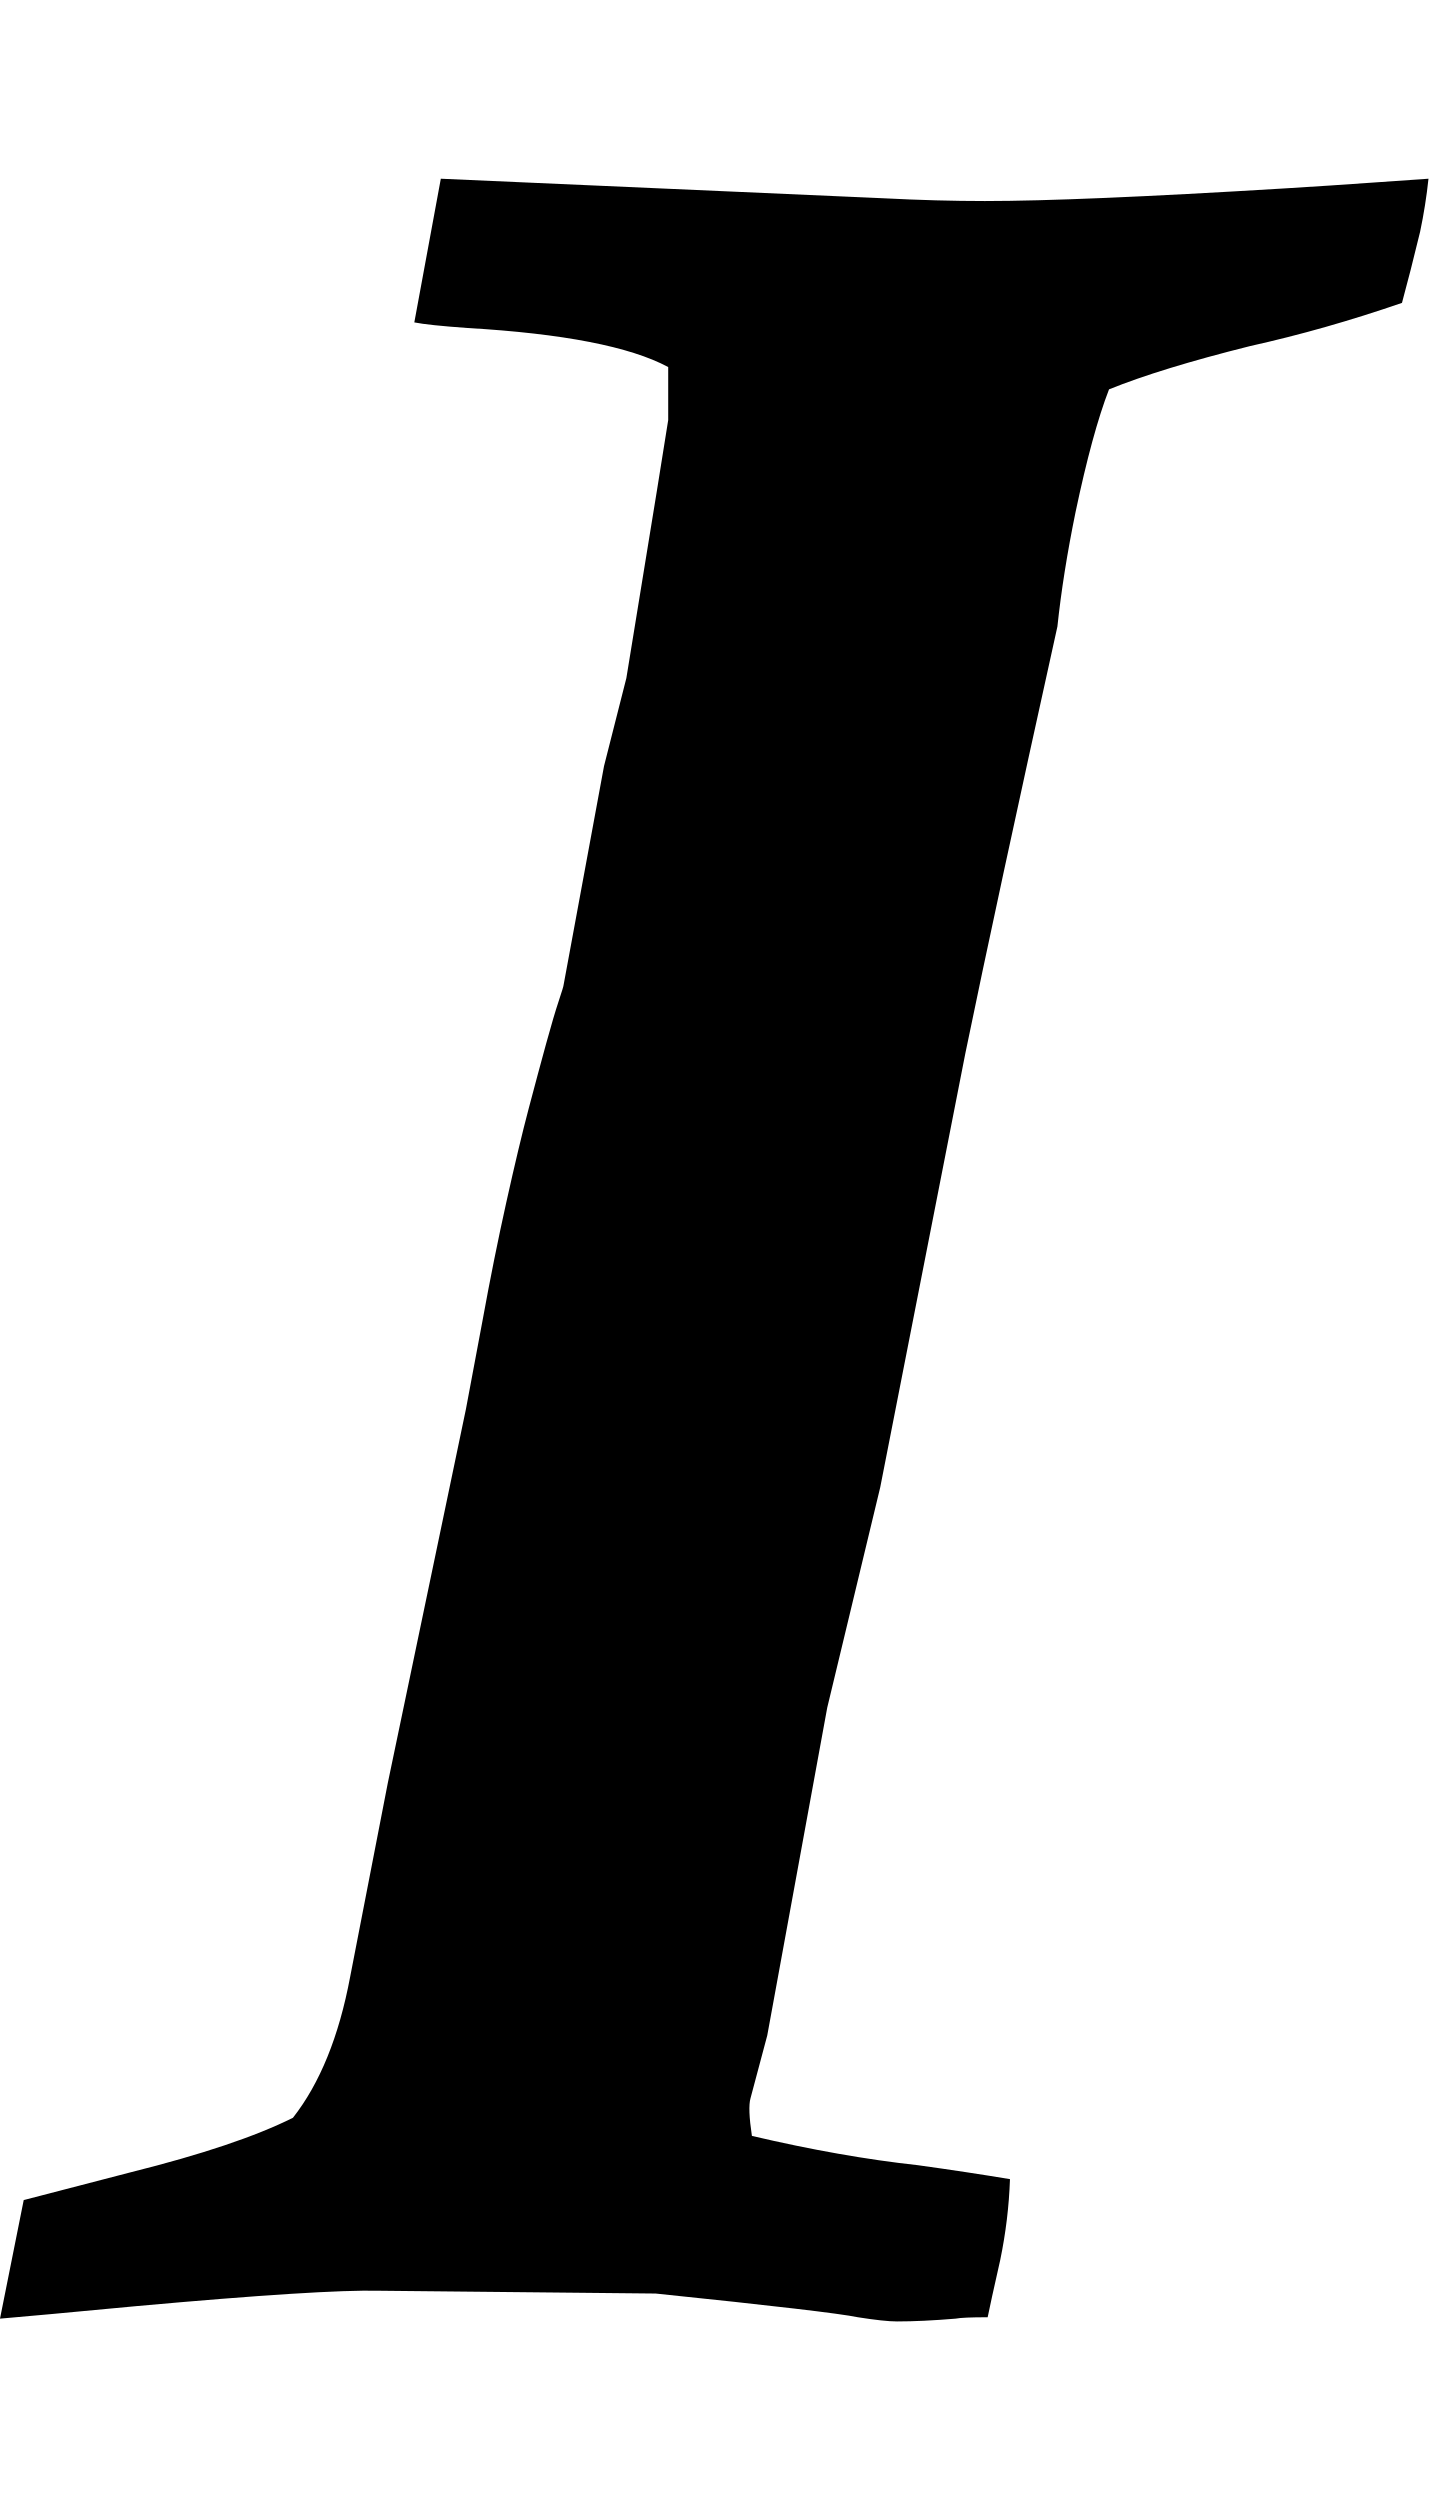
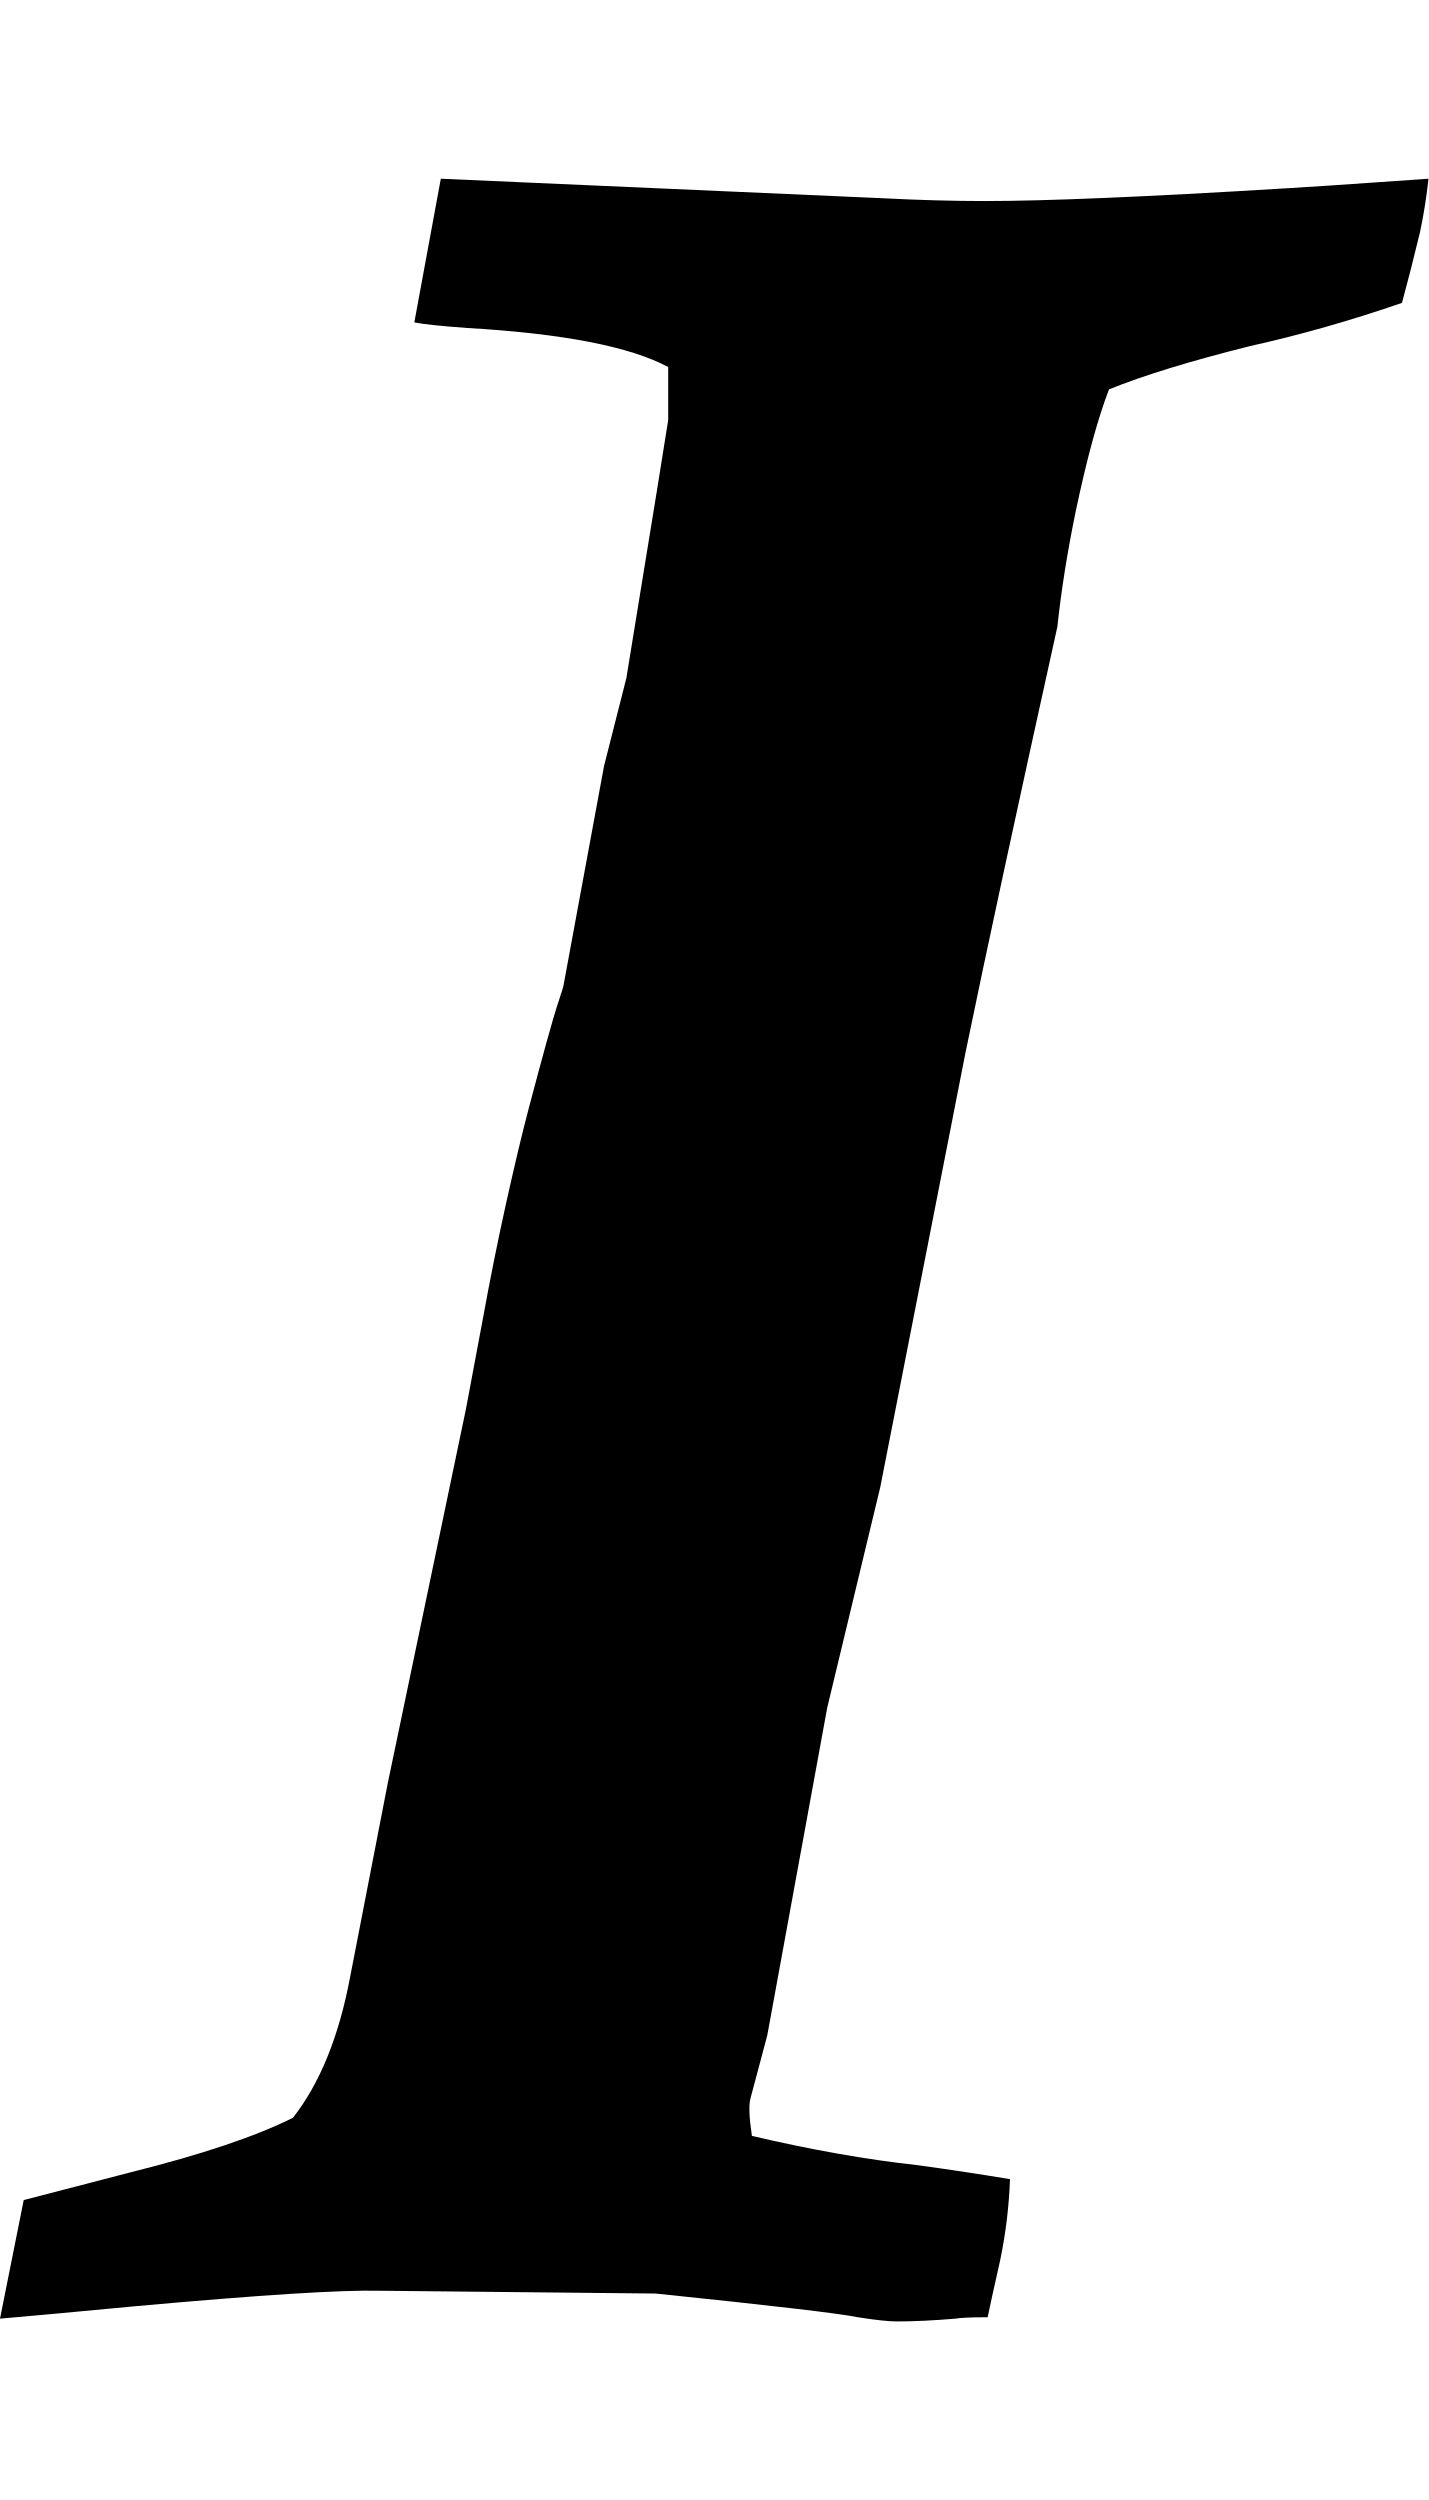
- <svg xmlns="http://www.w3.org/2000/svg" height="1000" width="572">
-   <path d="M0 927.46l9.486-47.43q2.232-.558 42.966-11.16 42.408-10.602 64.728-21.762 16.182-20.646 22.878-56.358l15.066-77.562 31.248-149.544 6.696-35.712q4.464-24.552 9.486-47.151t8.928-37.386 6.975-25.947 5.022-17.019 1.953-6.417l16.182-87.606 8.928-35.154 12.276-75.33 4.464-27.9l0-21.204q-22.878-12.276-80.352-15.624-15.624-1.116-21.204-2.232l10.602-57.474 176.886 7.812q21.762 1.116 40.734 1.116 36.828 0 119.412-5.022 18.414-1.116 37.944-2.511t20.088-1.395q-1.116 10.602-3.348 21.204-3.906 16.182-7.254 28.458-30.69 10.602-60.822 17.298-35.712 8.928-56.358 17.298-6.696 17.298-13.392 49.104-5.022 24.552-7.254 45.756-24.552 111.042-36.828 170.748l-34.038 173.538-21.204 88.164-23.994 131.13-6.696 25.11q-1.116 3.906.558 15.066 35.712 8.37 66.402 11.718 20.088 2.79 36.828 5.58-.558 16.182-3.906 32.364-3.906 17.298-5.022 22.878-10.044 0-12.834.558-13.392 1.116-23.436 1.116-5.022 0-15.624-1.674-10.602-2.232-80.91-9.486l-110.484-1.116q-22.878-.558-97.092 6.138-41.292 3.906-54.684 5.022z" />
+ <svg xmlns="http://www.w3.org/2000/svg" height="1000" width="571.429">
+   <path d="M0 927.46l9.486 -47.43q2.232 -.558 42.966 -11.16 42.408 -10.602 64.728 -21.762 16.182 -20.646 22.878 -56.358l15.066 -77.562 31.248 -149.544 6.696 -35.712q4.464 -24.552 9.486 -47.151t8.928 -37.386 6.975 -25.947 5.022 -17.019 1.953 -6.417l16.182 -87.606 8.928 -35.154 12.276 -75.33 4.464 -27.9v-21.204q-22.878 -12.276 -80.352 -15.624 -15.624 -1.116 -21.204 -2.232l10.602 -57.474 176.886 7.812q21.762 1.116 40.734 1.116 36.828 0 119.412 -5.022 18.414 -1.116 37.944 -2.511t20.088 -1.395q-1.116 10.602 -3.348 21.204 -3.906 16.182 -7.254 28.458 -30.69 10.602 -60.822 17.298 -35.712 8.928 -56.358 17.298 -6.696 17.298 -13.392 49.104 -5.022 24.552 -7.254 45.756 -24.552 111.042 -36.828 170.748l-34.038 173.538 -21.204 88.164 -23.994 131.13 -6.696 25.11q-1.116 3.906 .558 15.066 35.712 8.37 66.402 11.718 20.088 2.79 36.828 5.58 -.558 16.182 -3.906 32.364 -3.906 17.298 -5.022 22.878 -10.044 0 -12.834 .558 -13.392 1.116 -23.436 1.116 -5.022 0 -15.624 -1.674 -10.602 -2.232 -80.91 -9.486l-110.484 -1.116q-22.878 -.558 -97.092 6.138 -41.292 3.906 -54.684 5.022z" />
</svg>
